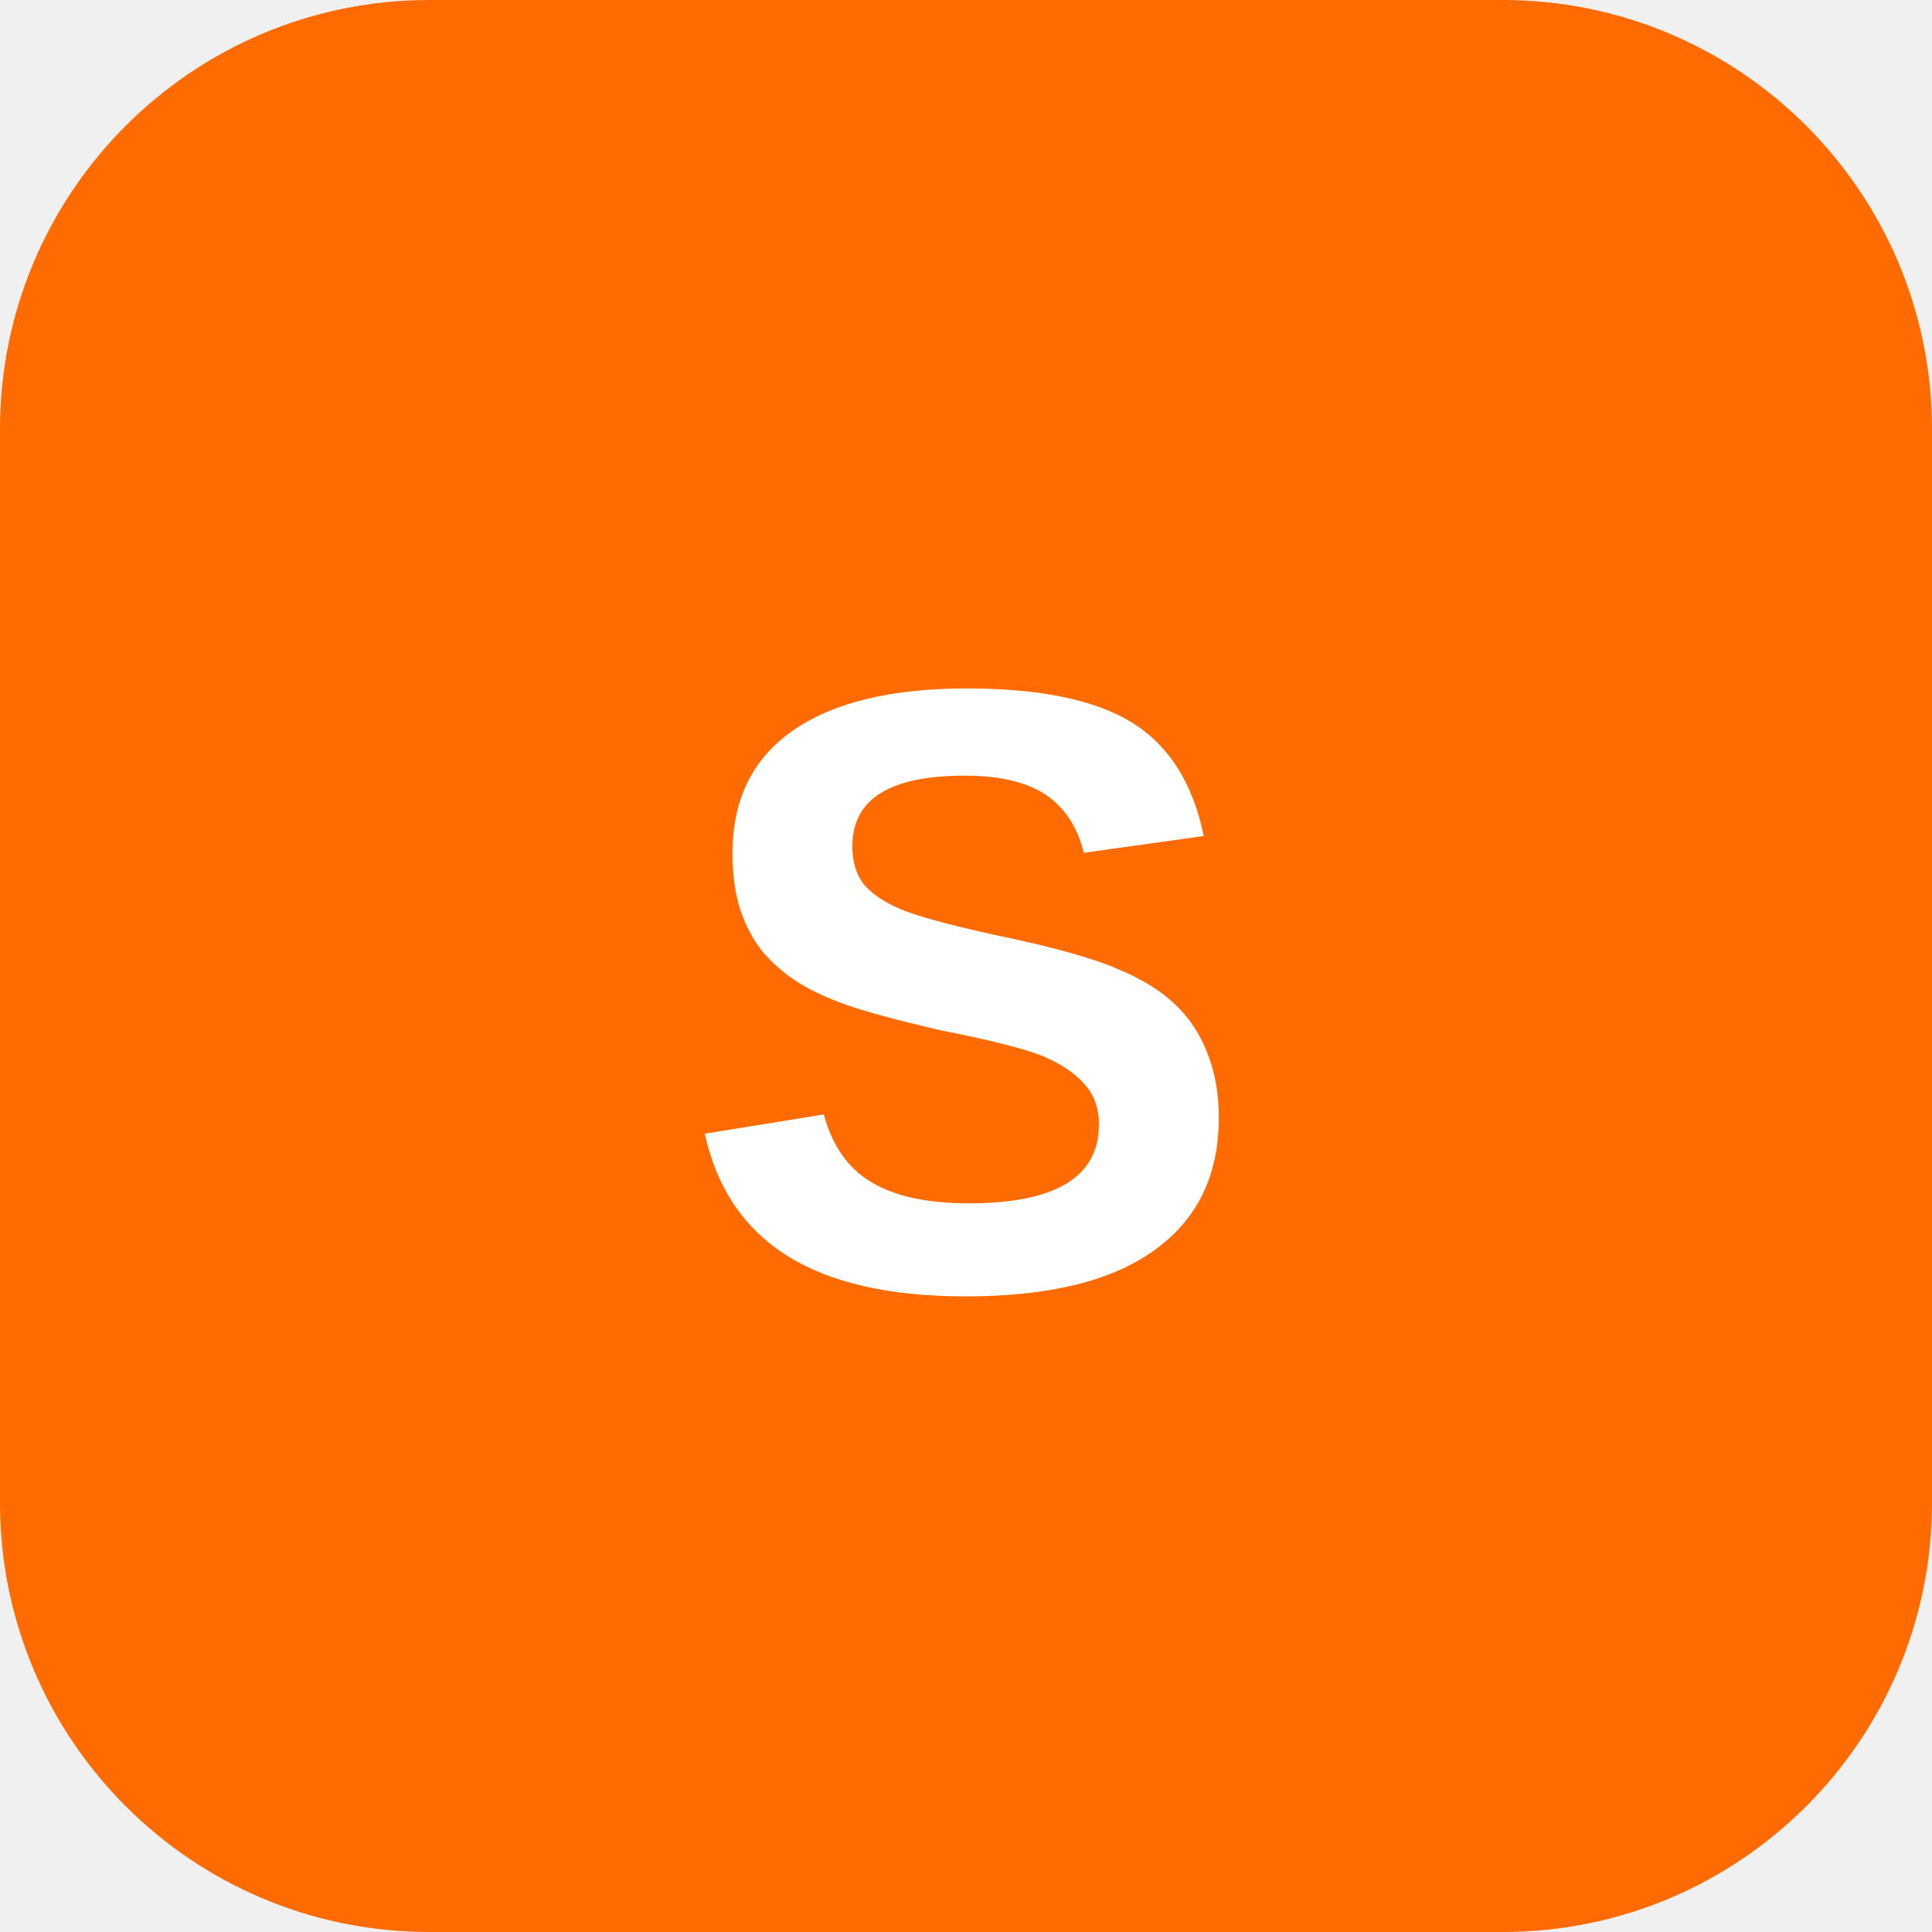
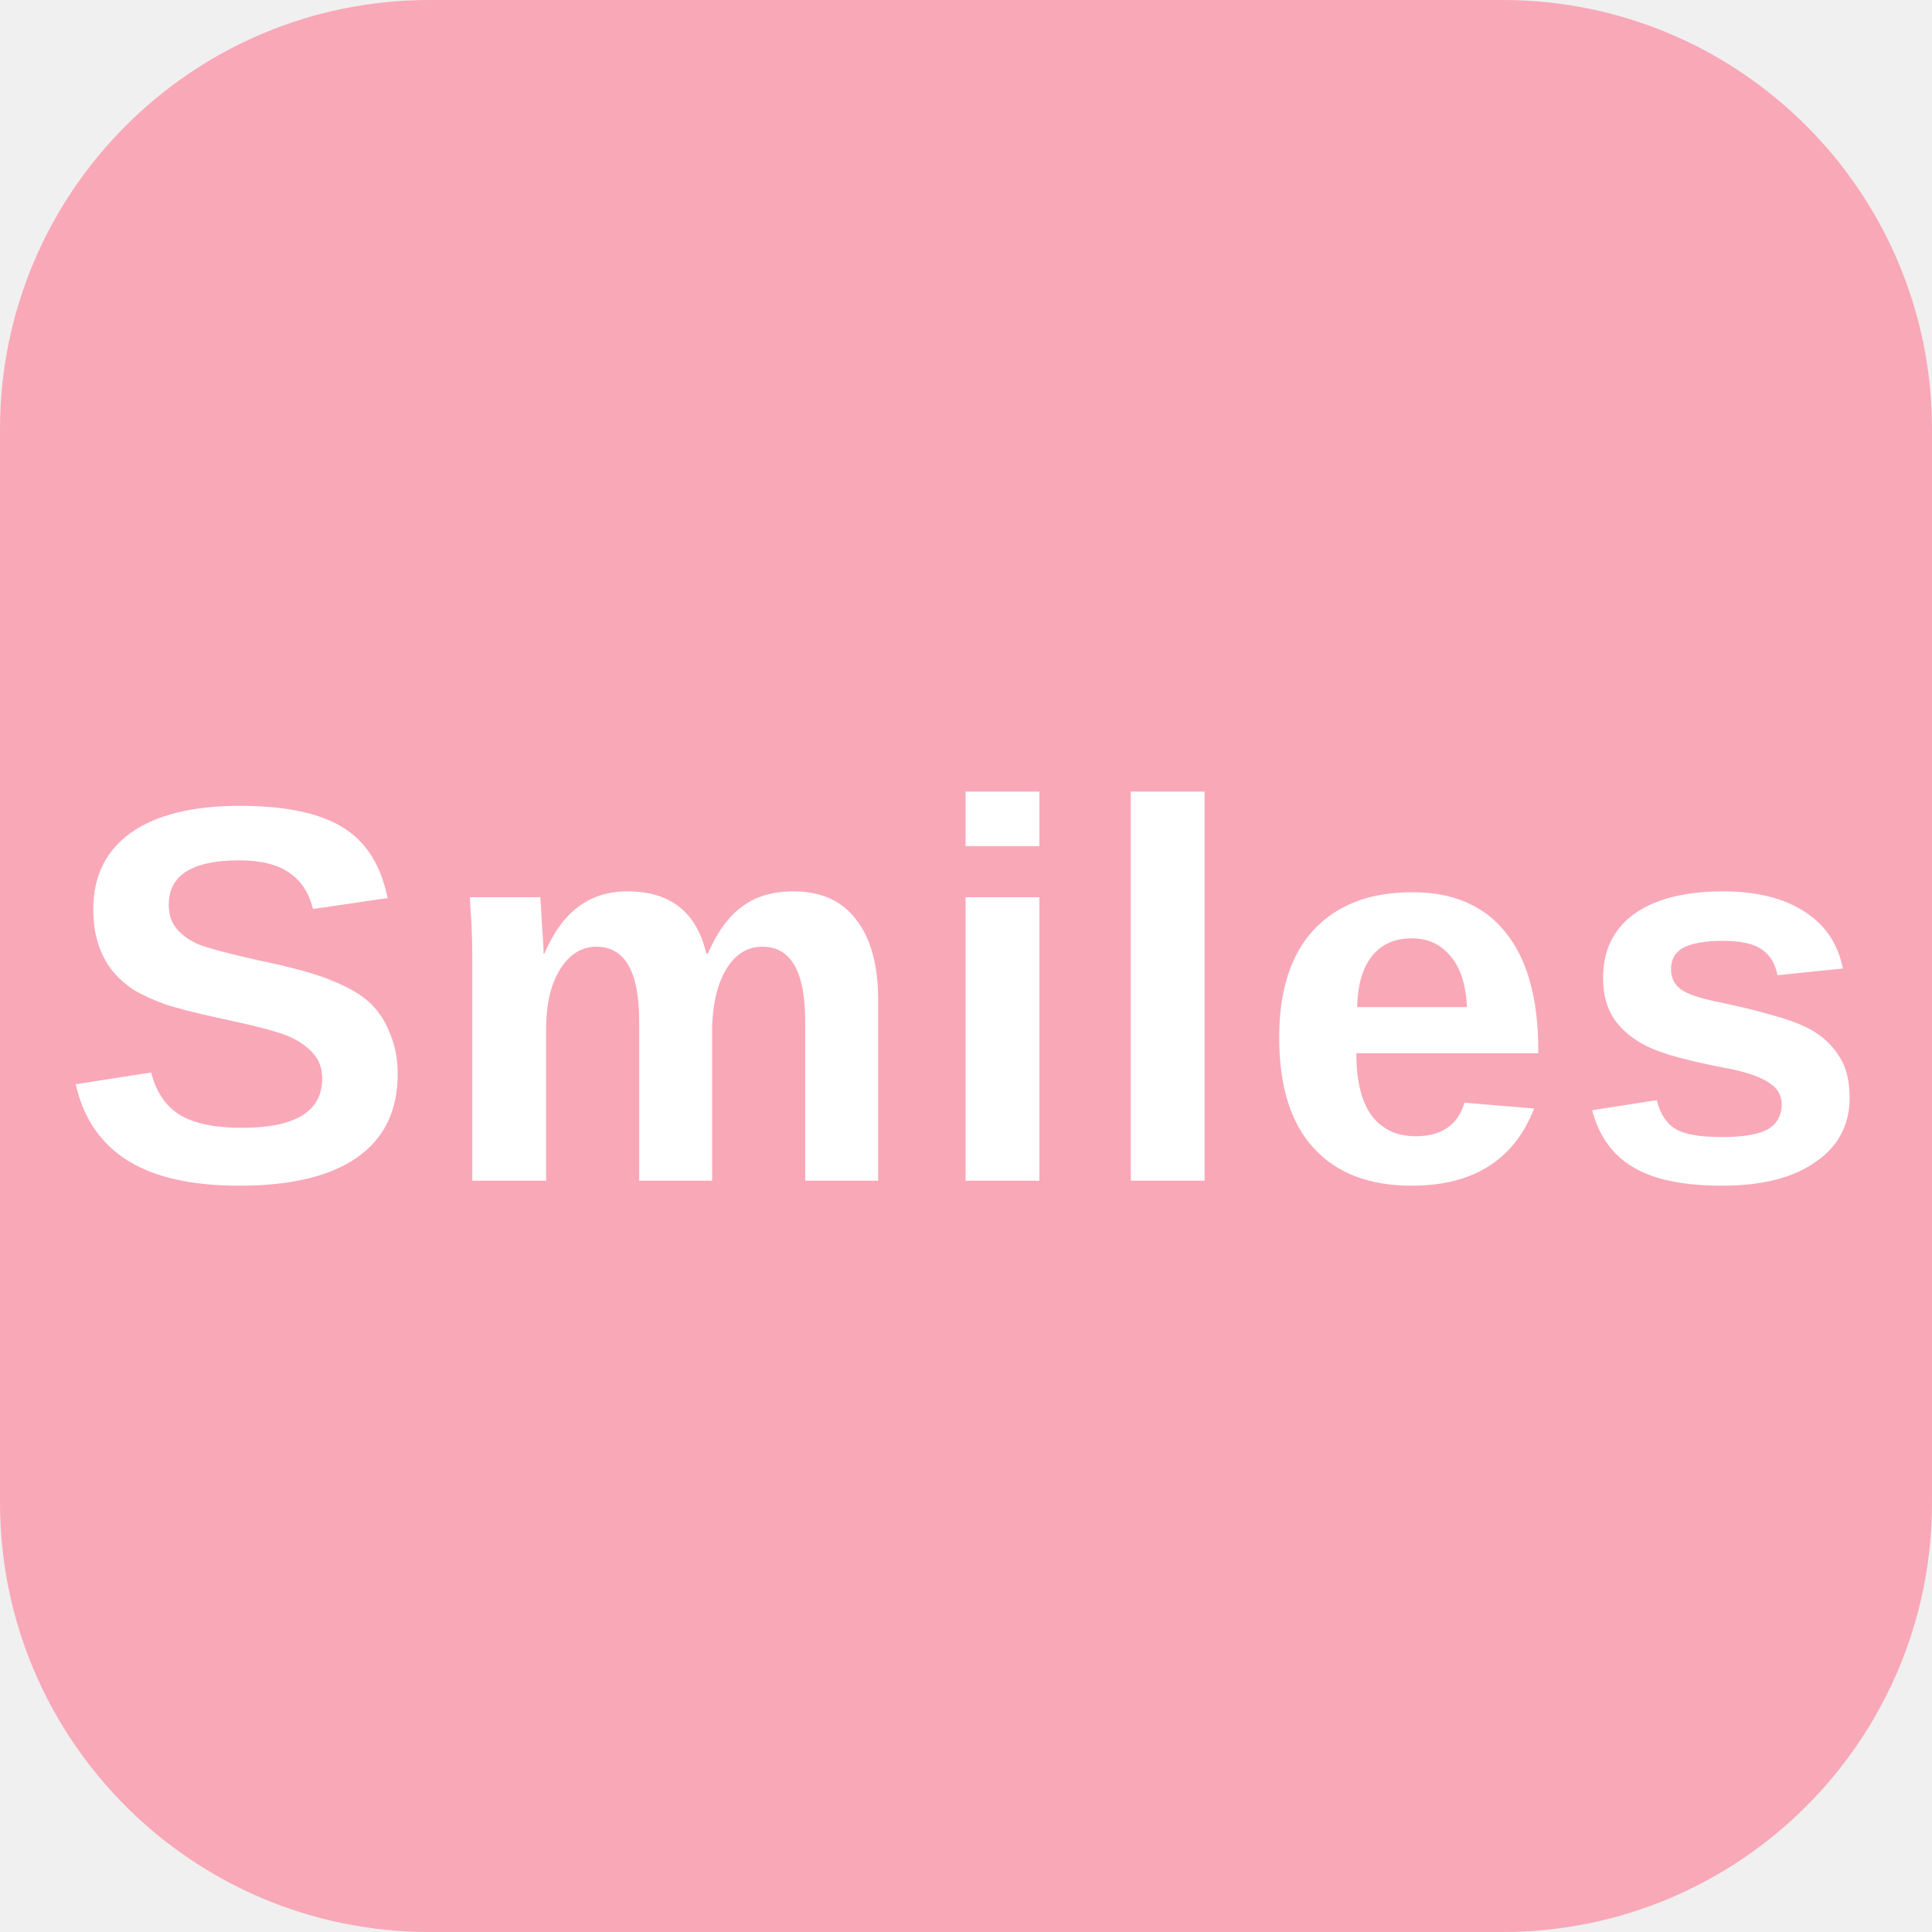
<svg xmlns="http://www.w3.org/2000/svg" width="36" height="36" viewBox="0 0 36 36">
-   <rect width="36" height="36" rx="8" fill="#FF6B00" />
-   <text x="18" y="24" text-anchor="middle" fill="#fff" font-family="Arial,sans-serif" font-size="16" font-weight="800">S</text>
+   <rect width="36" height="36" rx="8" fill="#F9A8B8" />
+   <text x="18" y="22" text-anchor="middle" fill="#fff" font-family="Arial,sans-serif" font-size="10" font-weight="800" letter-spacing="0.3">Smiles</text>
</svg>
